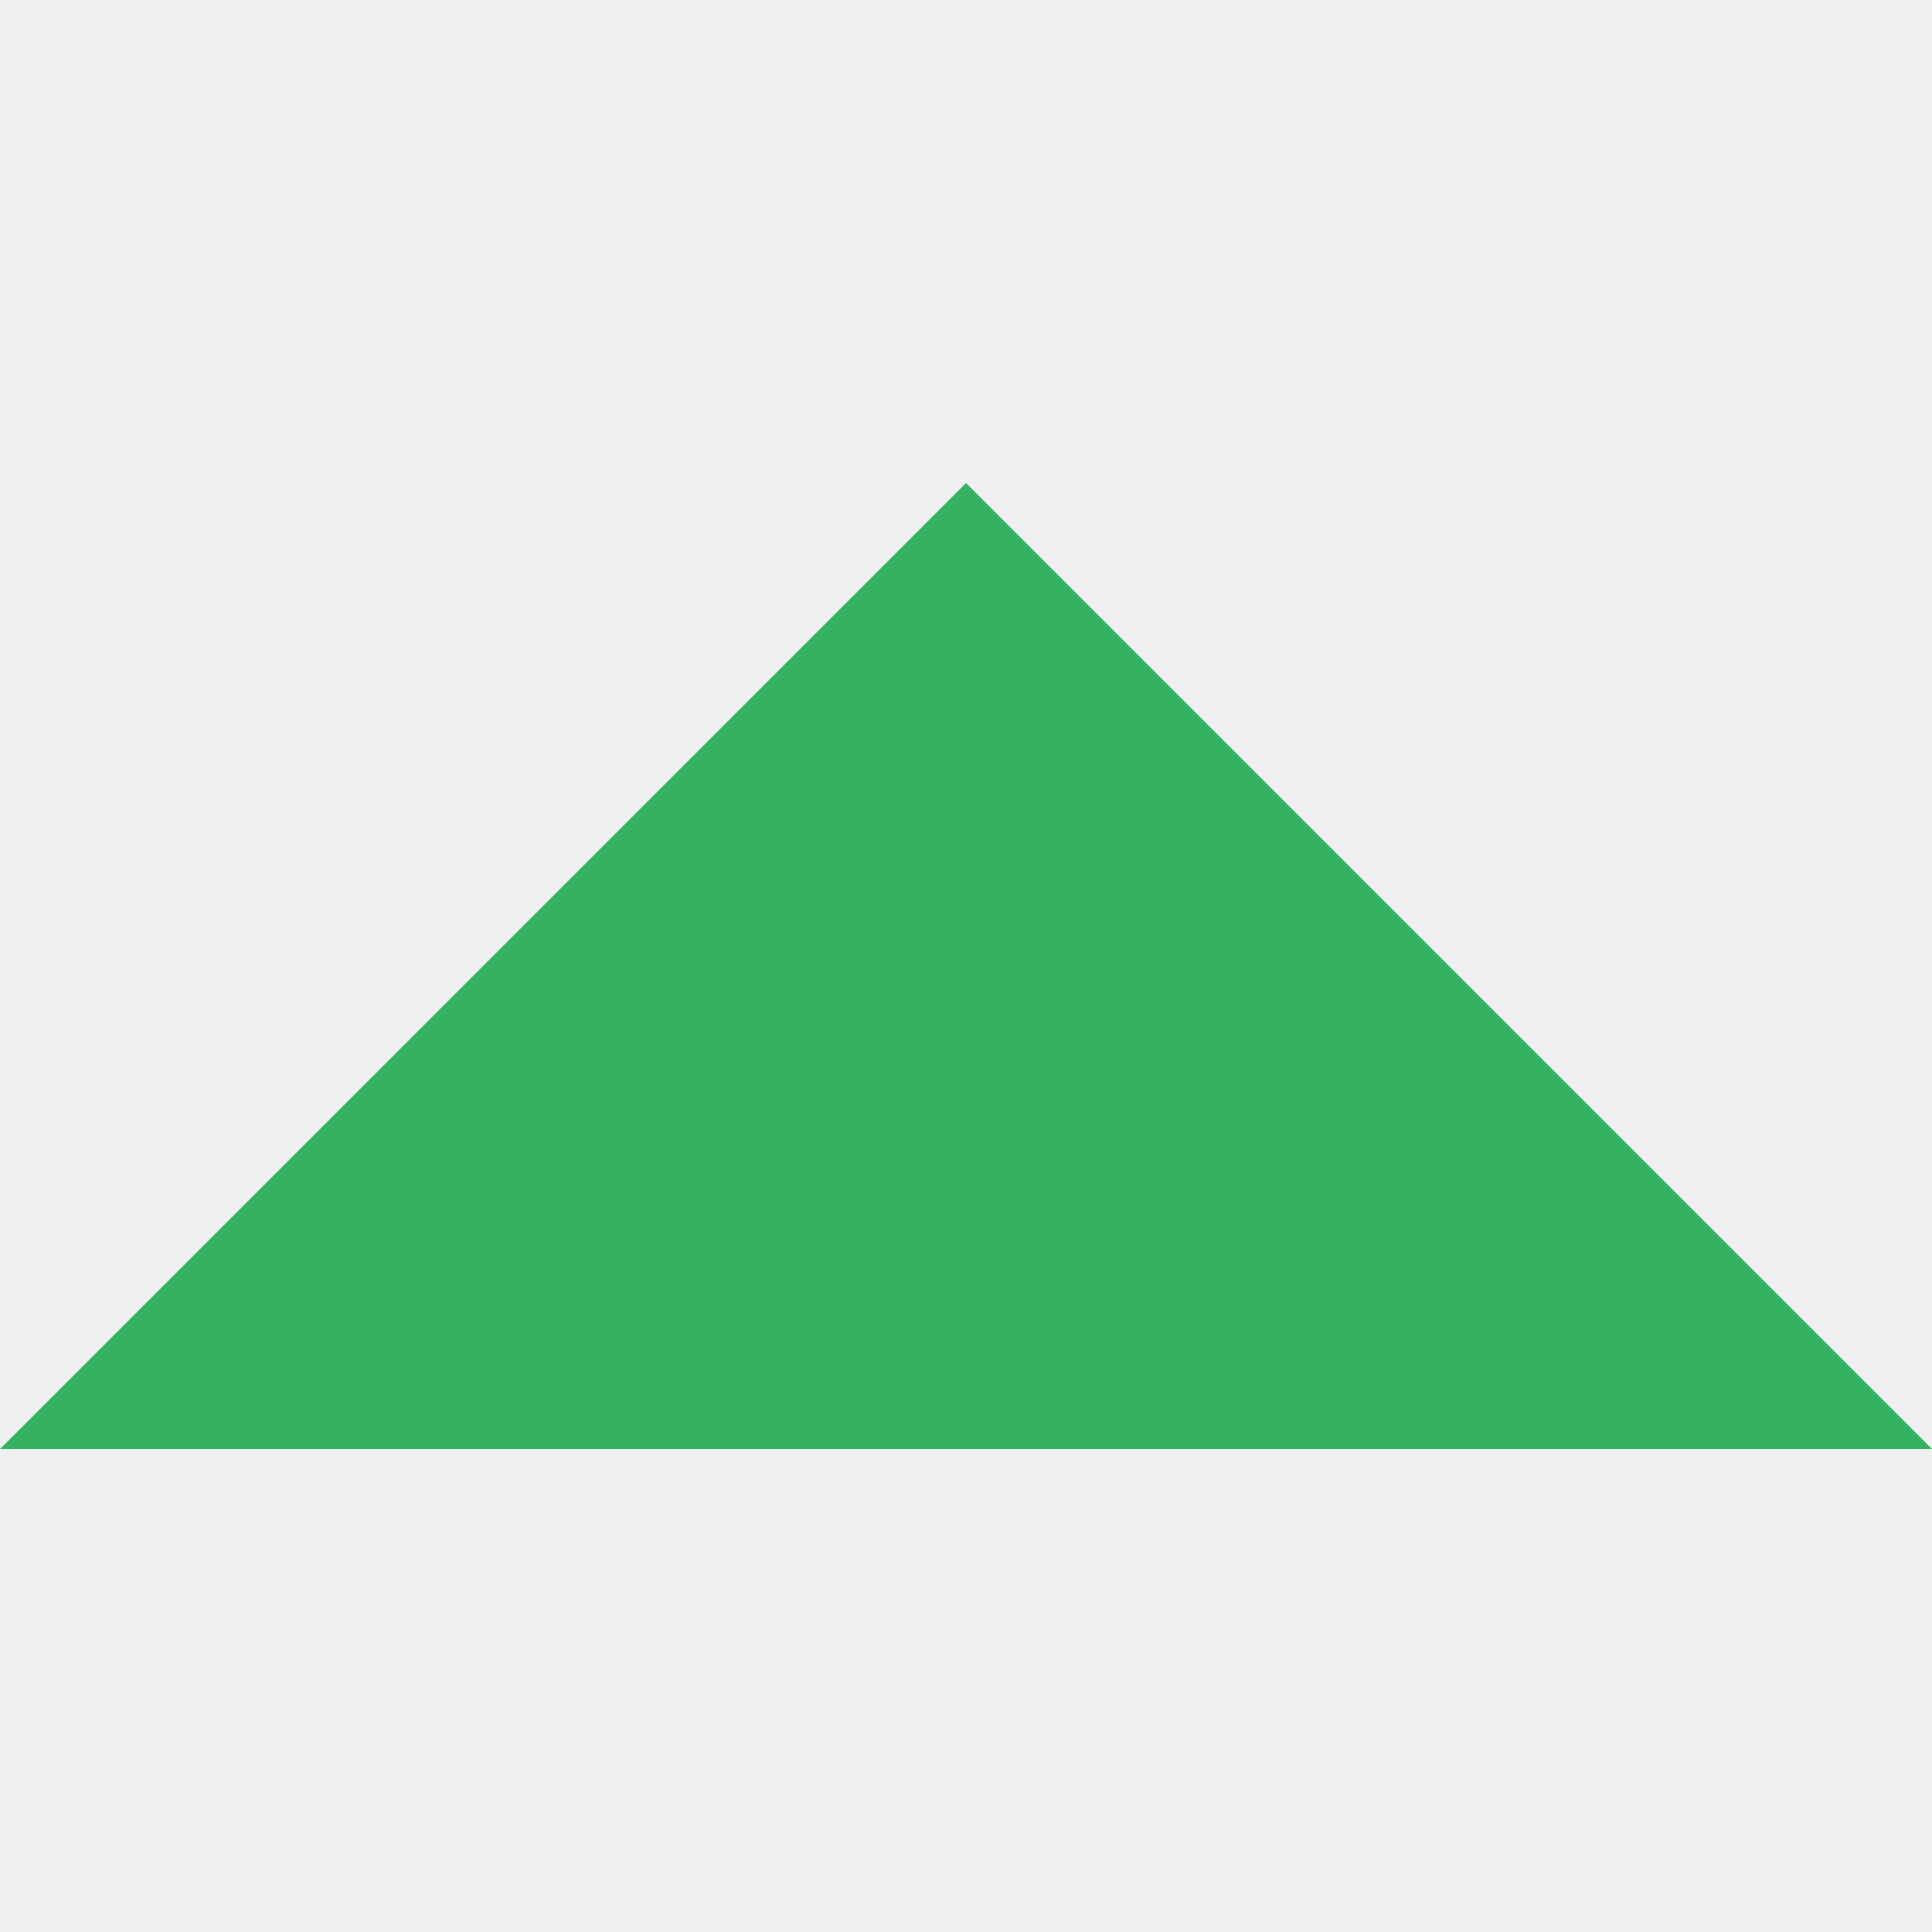
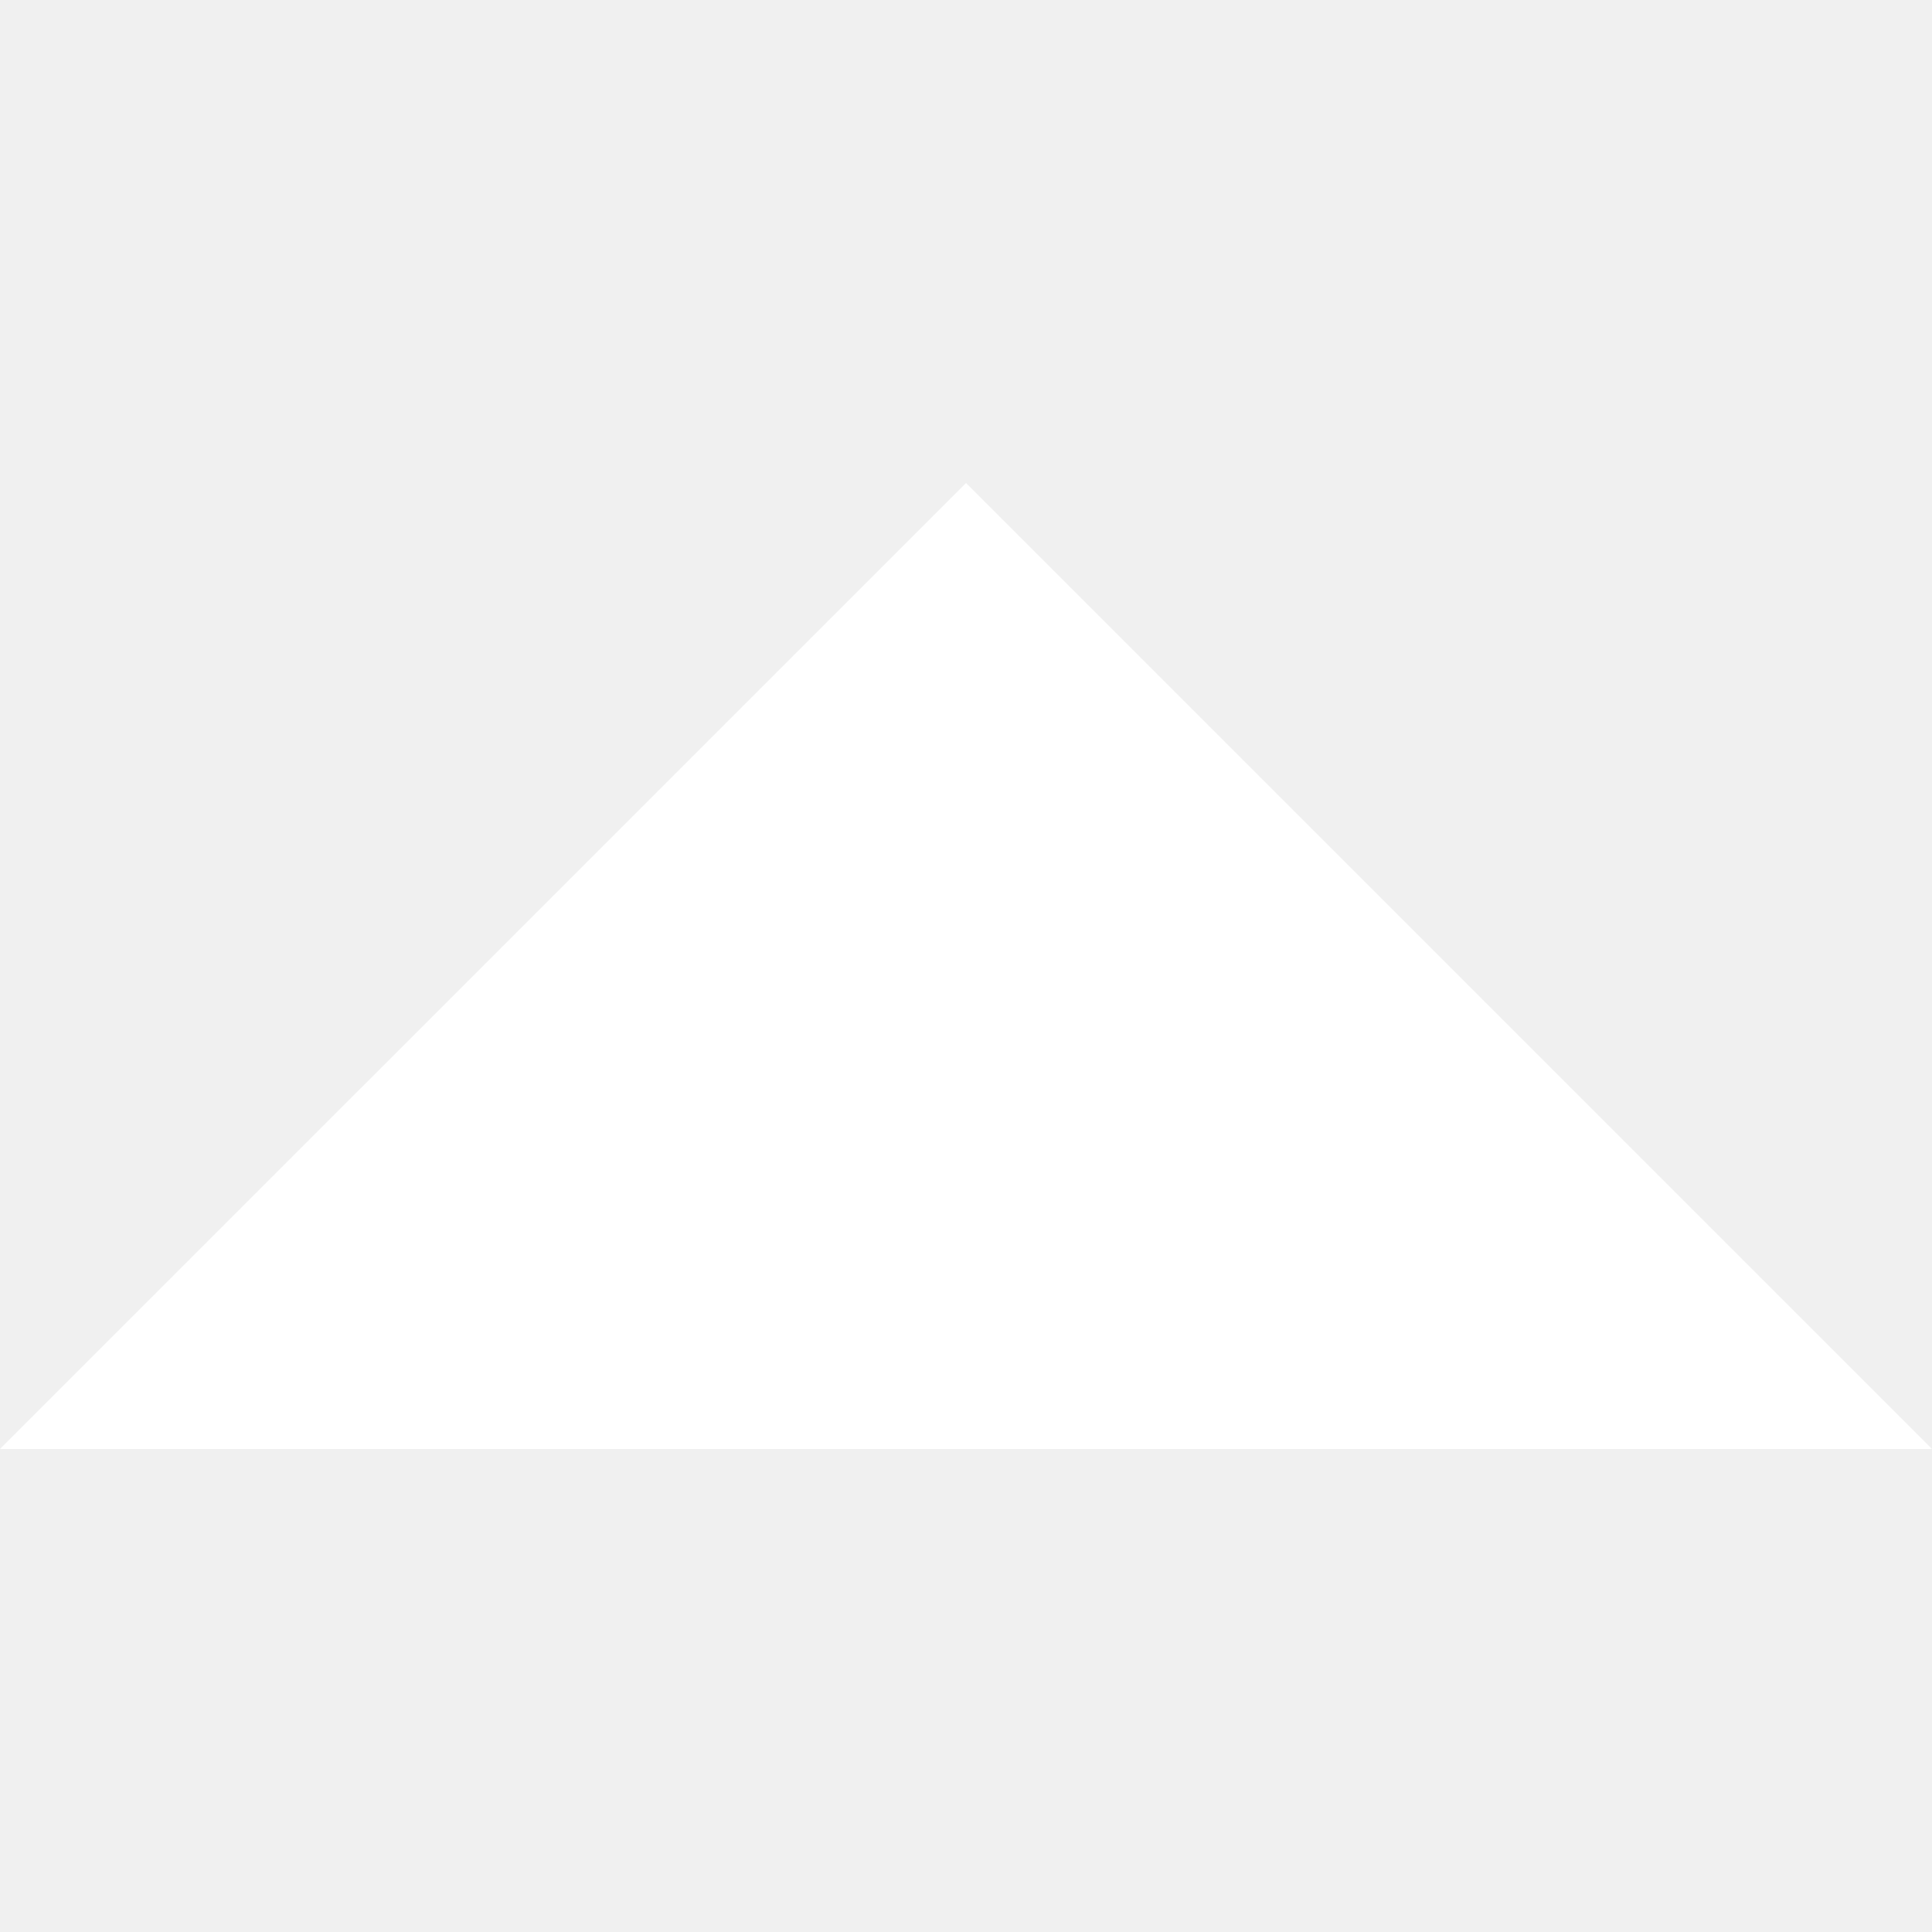
<svg xmlns="http://www.w3.org/2000/svg" version="1.1" id="Capa_1" x="0px" y="0px" width="404.308px" height="404.309px" viewBox="0 0 404.308 404.309" style="enable-background:new 0 0 404.308 404.309;" xml:space="preserve">
  <g>
-     <path d="M404.308,303.229H0L202.157,101.08L404.308,303.229z" fill="#34b262" />
+     <path d="M404.308,303.229H0L202.157,101.08L404.308,303.229z" fill="#ffffff" />
  </g>
  <g>
</g>
  <g>
</g>
  <g>
</g>
  <g>
</g>
  <g>
</g>
  <g>
</g>
  <g>
</g>
  <g>
</g>
  <g>
</g>
  <g>
</g>
  <g>
</g>
  <g>
</g>
  <g>
</g>
  <g>
</g>
  <g>
</g>
</svg>
